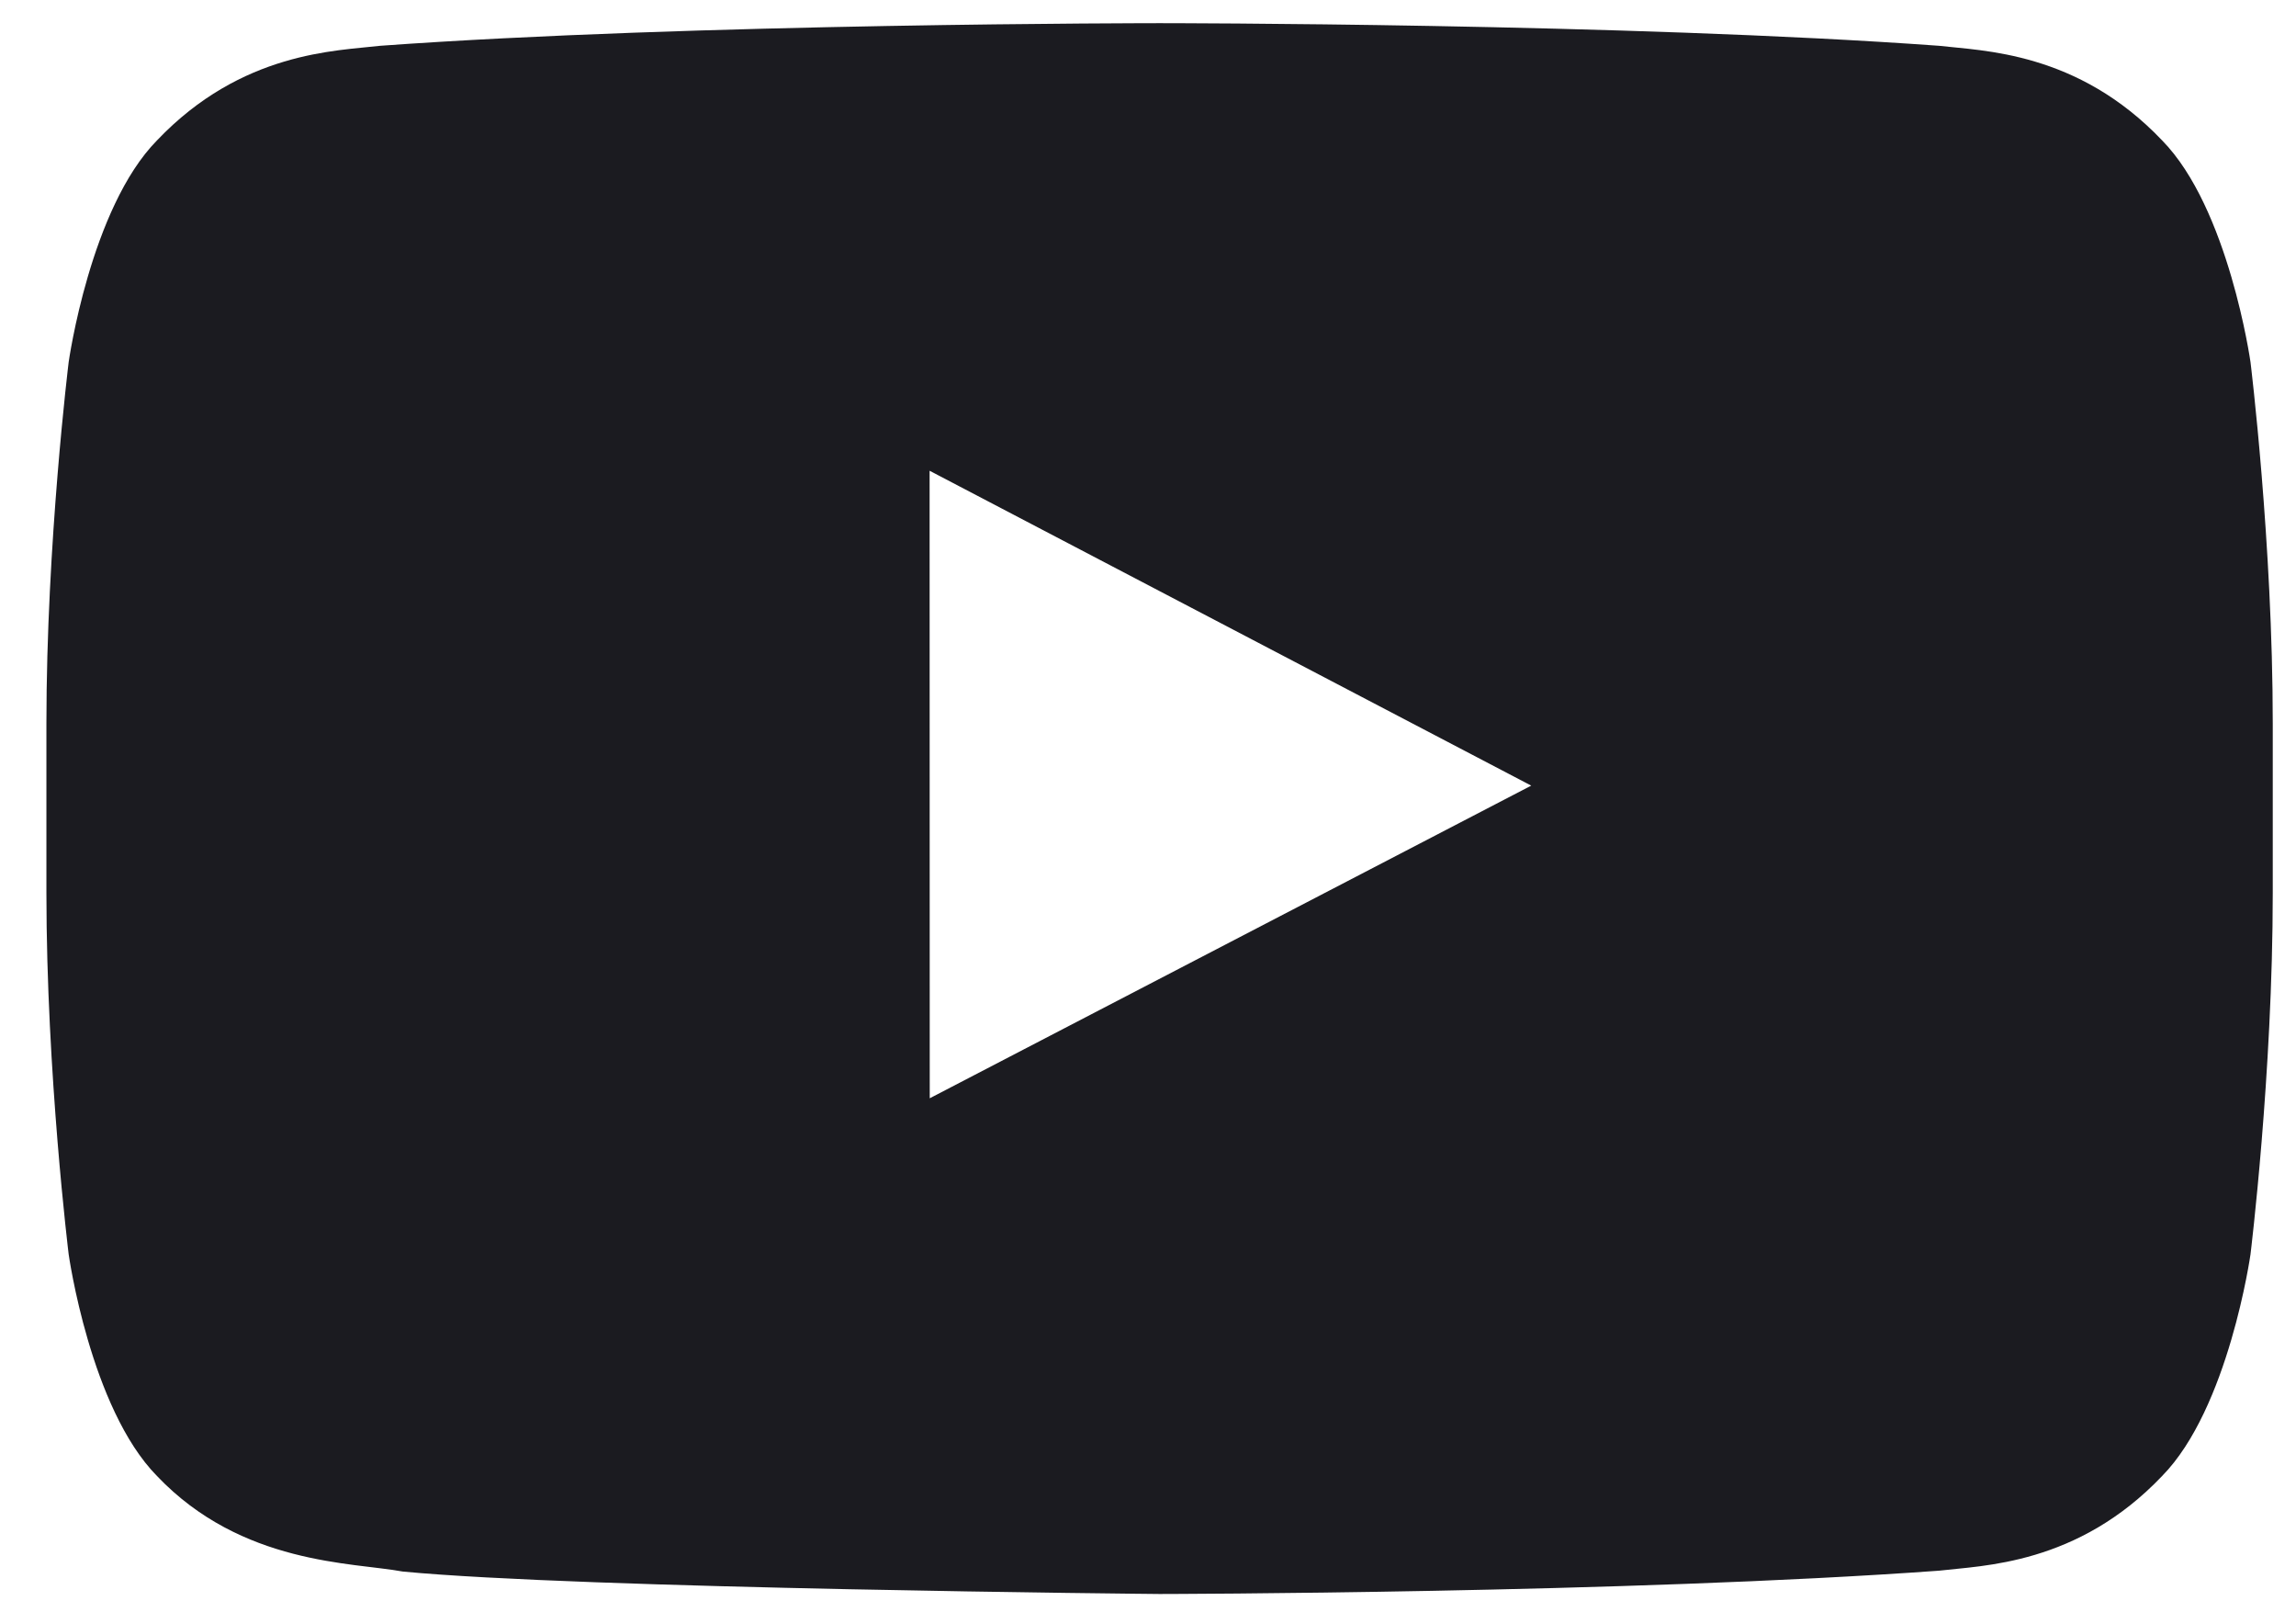
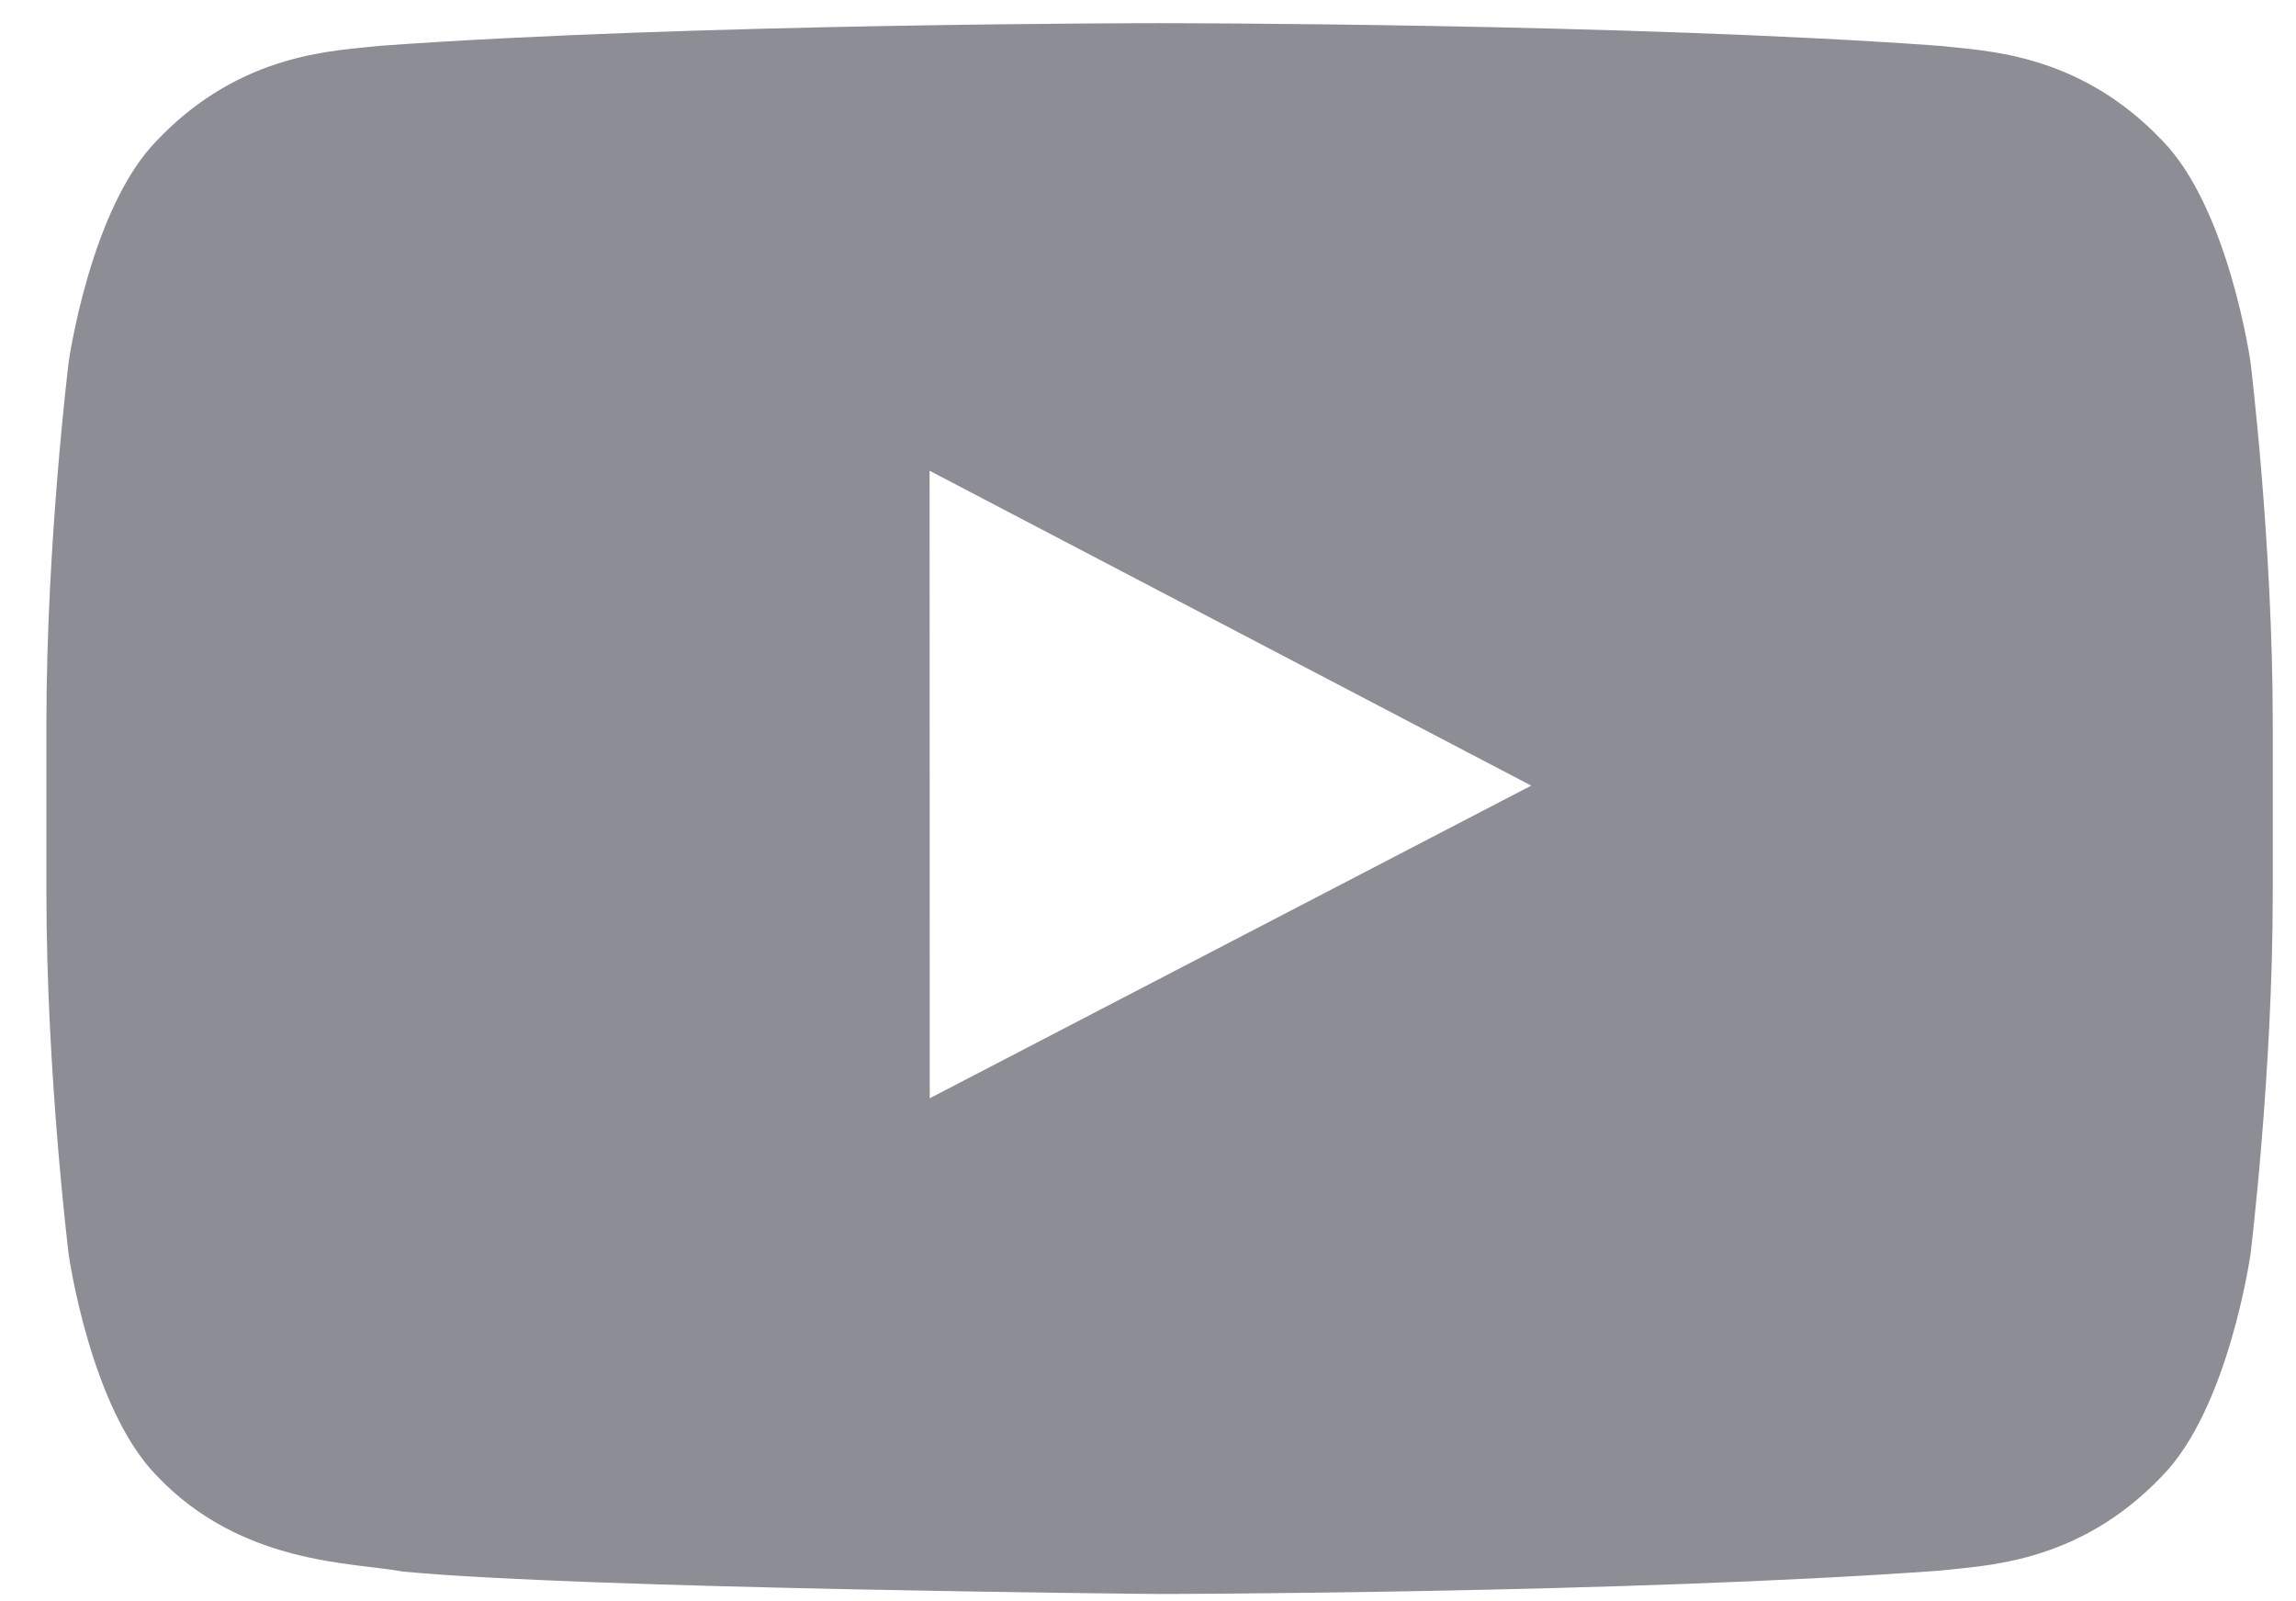
<svg xmlns="http://www.w3.org/2000/svg" width="33" height="23" viewBox="0 0 33 23" fill="none">
-   <path fill-rule="evenodd" clip-rule="evenodd" d="M13.363 15.783L13.361 6.765L22.008 11.29L13.363 15.783ZM32.346 5.203C32.346 5.203 32.033 2.991 31.075 2.017C29.858 0.738 28.494 0.732 27.869 0.658C23.39 0.333 16.674 0.333 16.674 0.333H16.66C16.66 0.333 9.943 0.333 5.465 0.658C4.838 0.732 3.475 0.738 2.257 2.017C1.298 2.991 0.987 5.203 0.987 5.203C0.987 5.203 0.667 7.8 0.667 10.397V12.832C0.667 15.43 0.987 18.026 0.987 18.026C0.987 18.026 1.298 20.238 2.257 21.212C3.475 22.491 5.074 22.451 5.787 22.584C8.347 22.831 16.666 22.907 16.666 22.907C16.666 22.907 23.39 22.897 27.869 22.572C28.494 22.497 29.858 22.491 31.075 21.212C32.033 20.238 32.346 18.026 32.346 18.026C32.346 18.026 32.666 15.43 32.666 12.832V10.397C32.666 7.8 32.346 5.203 32.346 5.203Z" fill="#1B1B20" />
+   <path fill-rule="evenodd" clip-rule="evenodd" d="M13.363 15.783L13.361 6.765L22.008 11.29L13.363 15.783ZM32.346 5.203C32.346 5.203 32.033 2.991 31.075 2.017C29.858 0.738 28.494 0.732 27.869 0.658C23.39 0.333 16.674 0.333 16.674 0.333H16.66C16.66 0.333 9.943 0.333 5.465 0.658C4.838 0.732 3.475 0.738 2.257 2.017C1.298 2.991 0.987 5.203 0.987 5.203C0.987 5.203 0.667 7.8 0.667 10.397V12.832C0.667 15.43 0.987 18.026 0.987 18.026C0.987 18.026 1.298 20.238 2.257 21.212C3.475 22.491 5.074 22.451 5.787 22.584C8.347 22.831 16.666 22.907 16.666 22.907C16.666 22.907 23.39 22.897 27.869 22.572C28.494 22.497 29.858 22.491 31.075 21.212C32.033 20.238 32.346 18.026 32.346 18.026C32.346 18.026 32.666 15.43 32.666 12.832V10.397C32.666 7.8 32.346 5.203 32.346 5.203Z" fill="#8D8D95" />
</svg>
